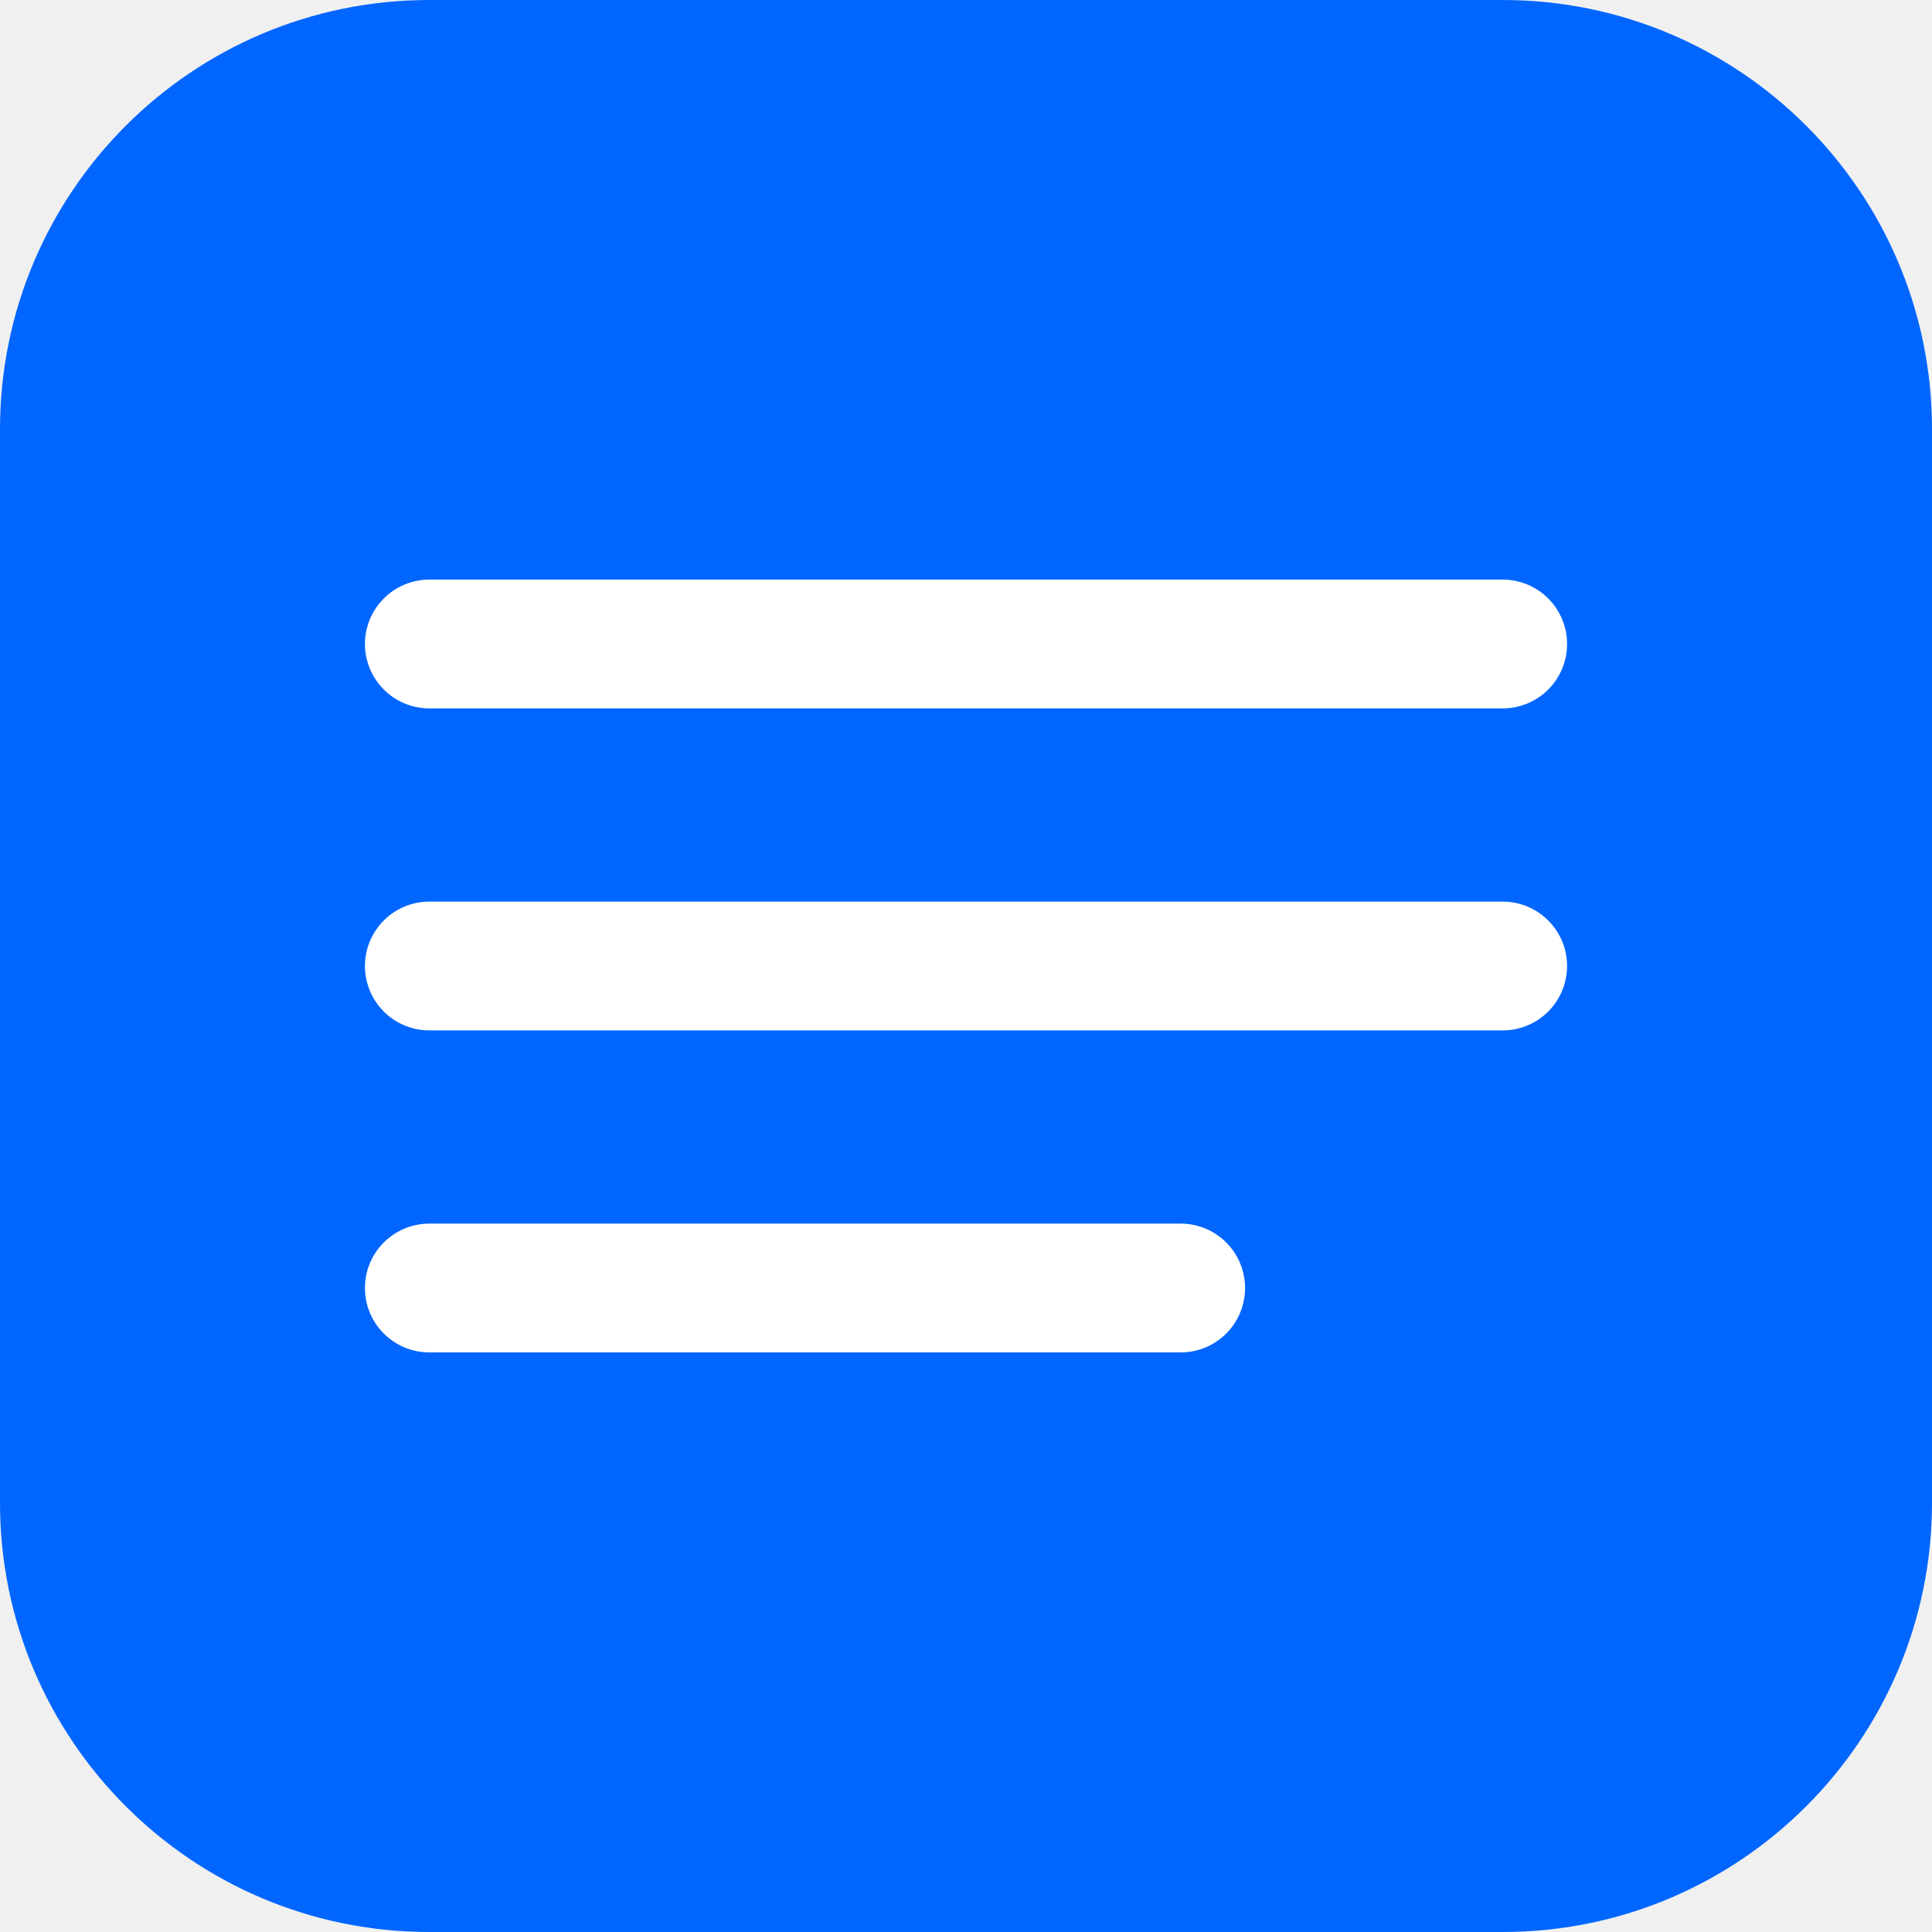
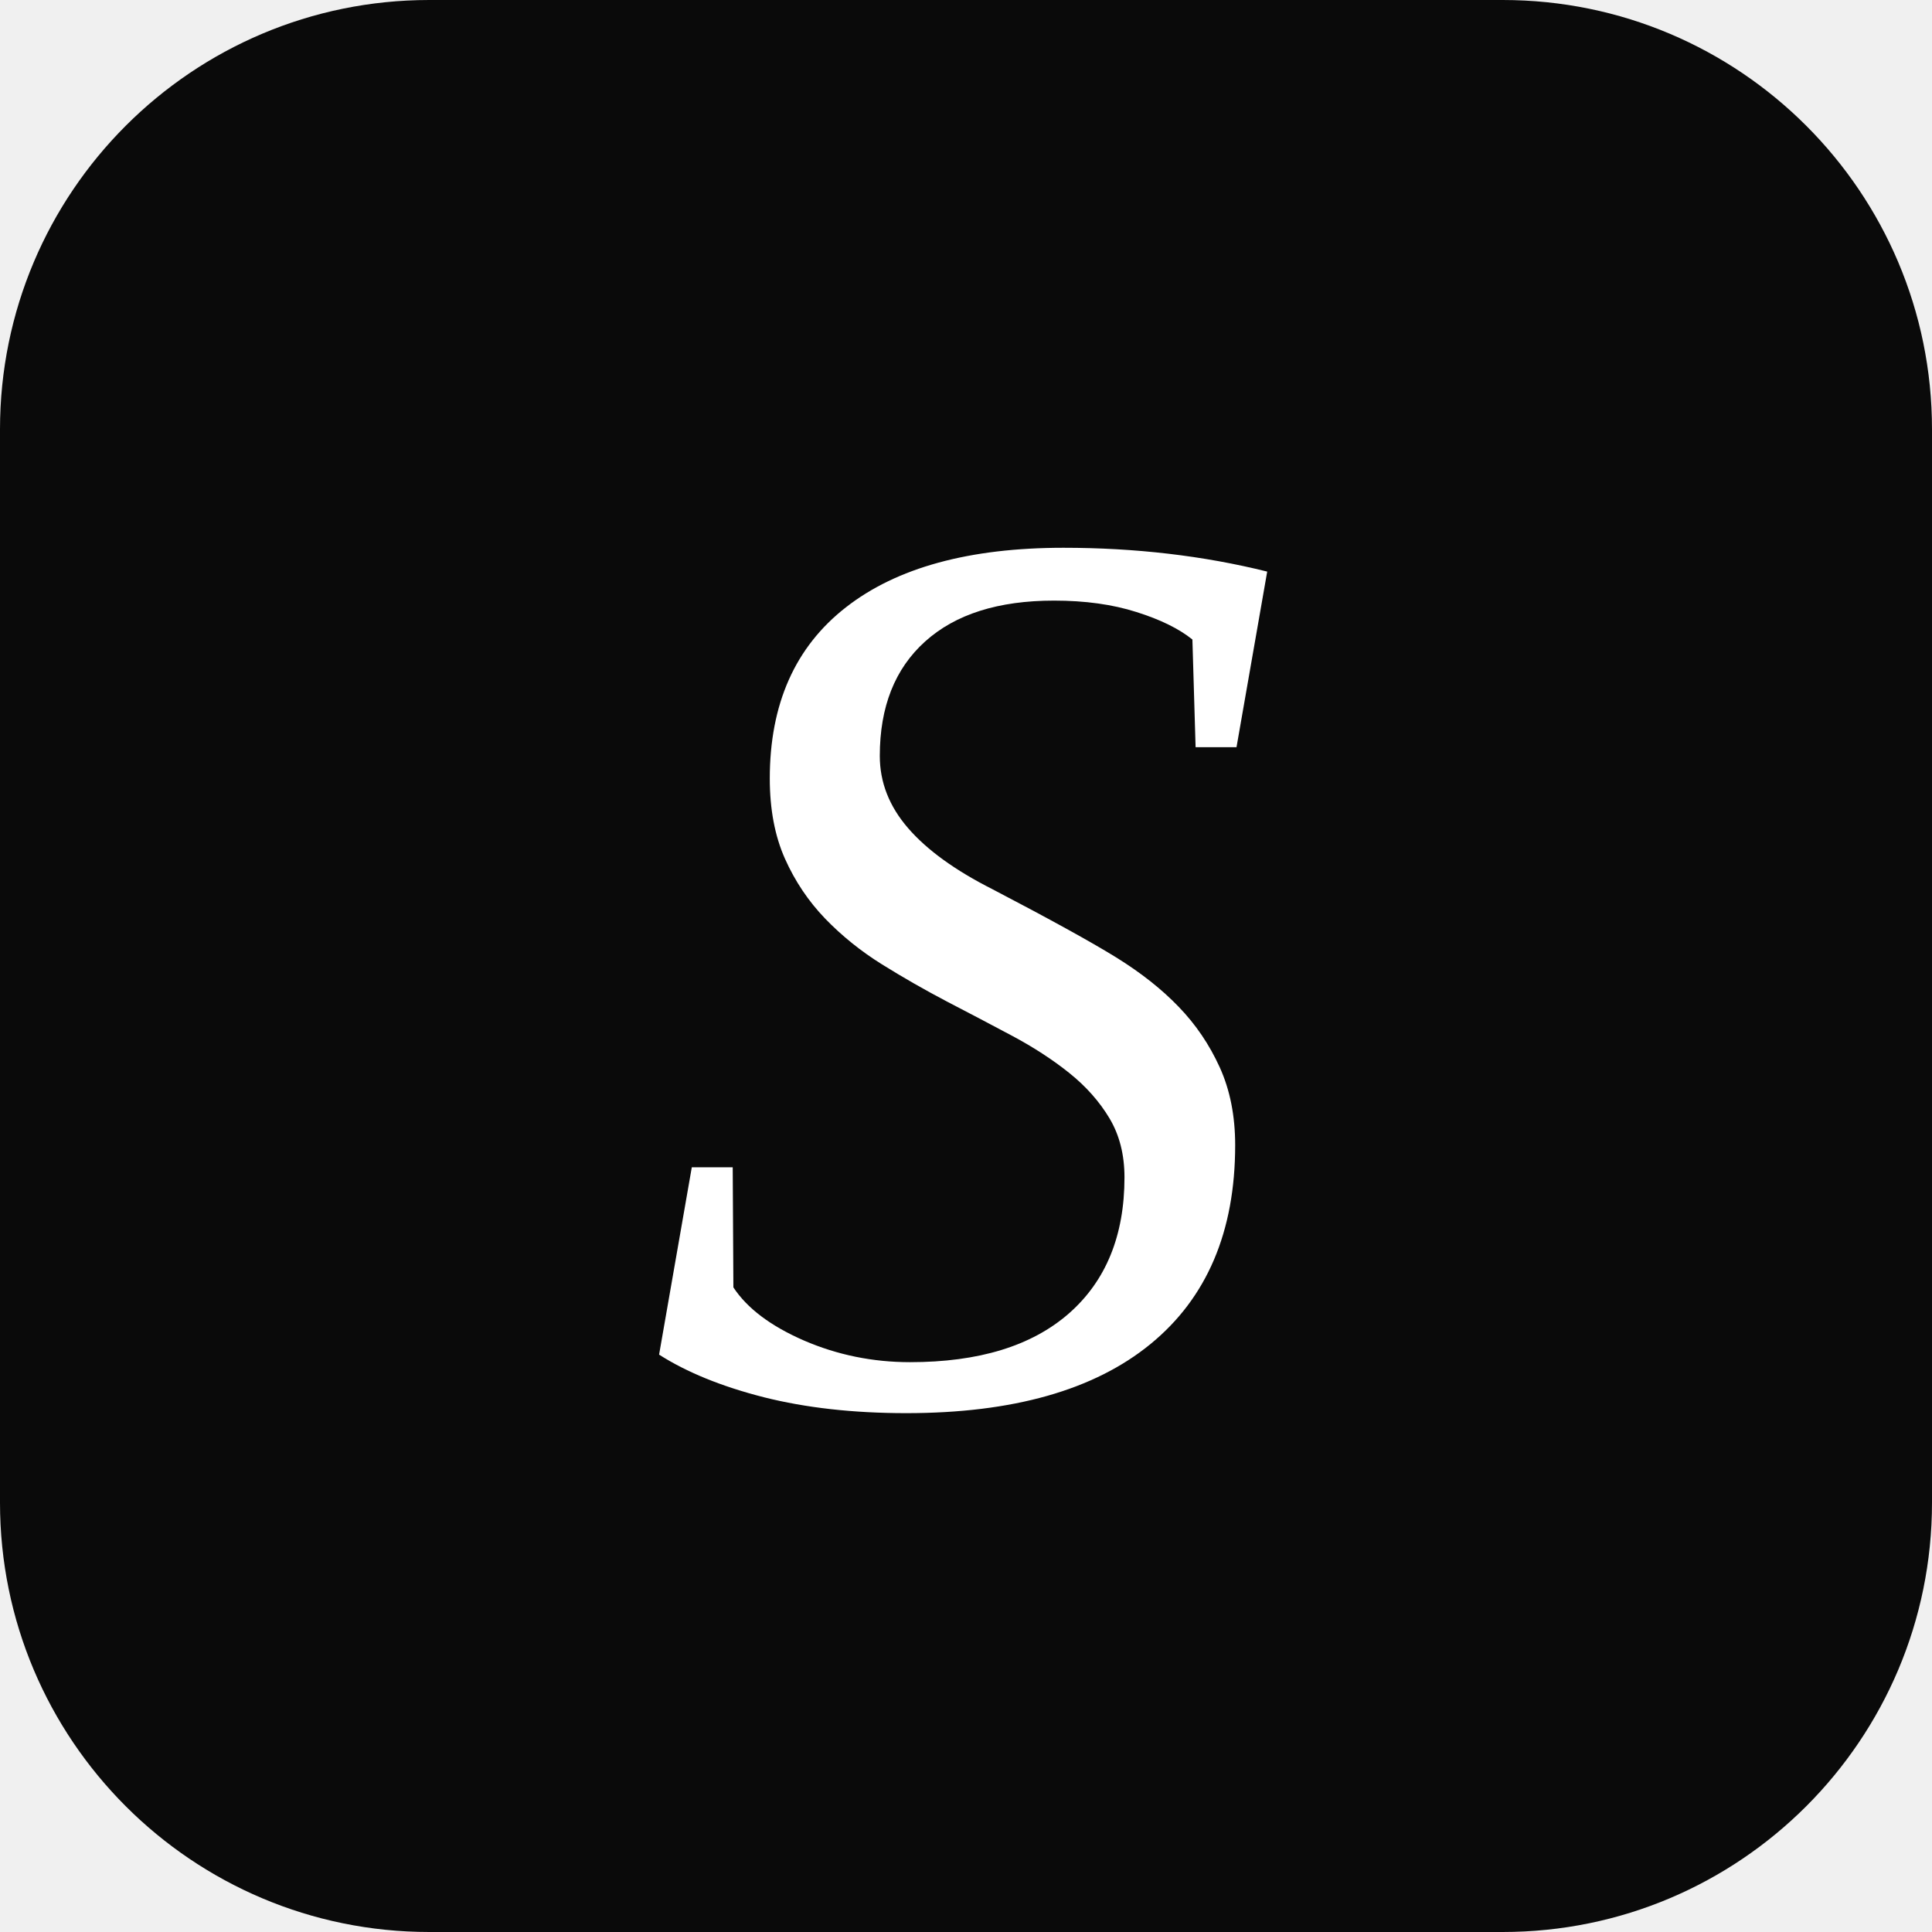
<svg xmlns="http://www.w3.org/2000/svg" width="180" height="180" viewBox="0 0 180 180">
-   <rect width="180" height="180" rx="40" fill="#0066FF" />
-   <path d="M40 60h100M40 90h100M40 120h70" stroke="white" stroke-width="12" stroke-linecap="round" />
+   <rect width="180" height="180" rx="40" fill="#0a0a0a" />
+   <text x="50%" y="50%" text-anchor="middle" dominant-baseline="central" font-family="ui-serif, Georgia, 'Times New Roman', serif" font-size="120" font-weight="500" fill="#ffffff" font-style="italic">S</text>
</svg>
